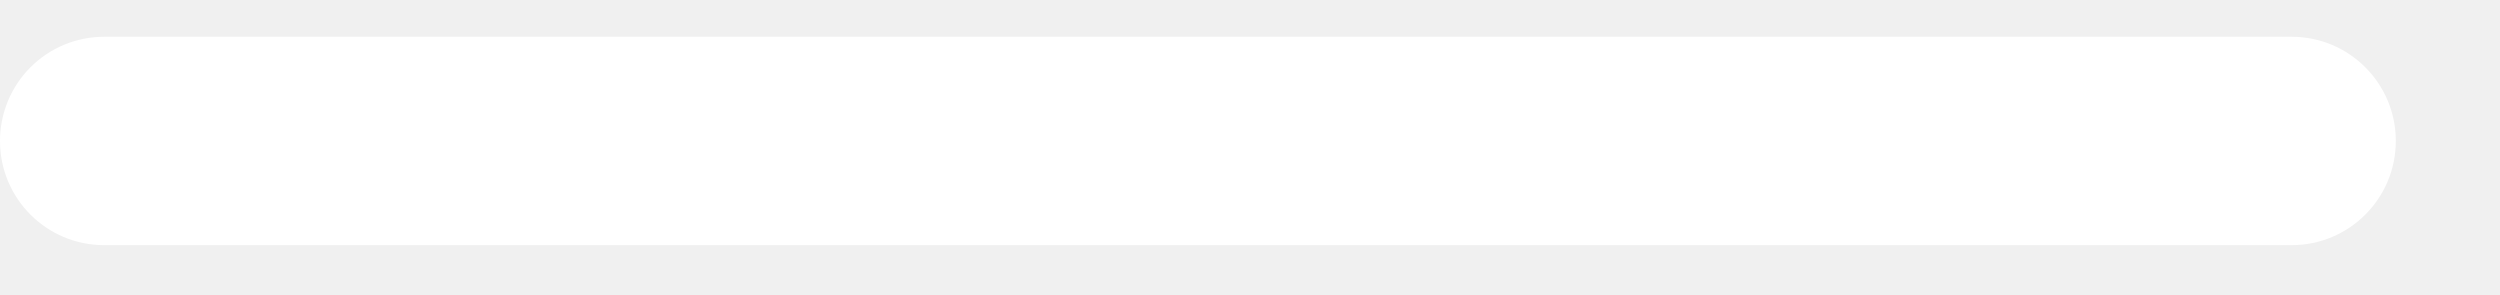
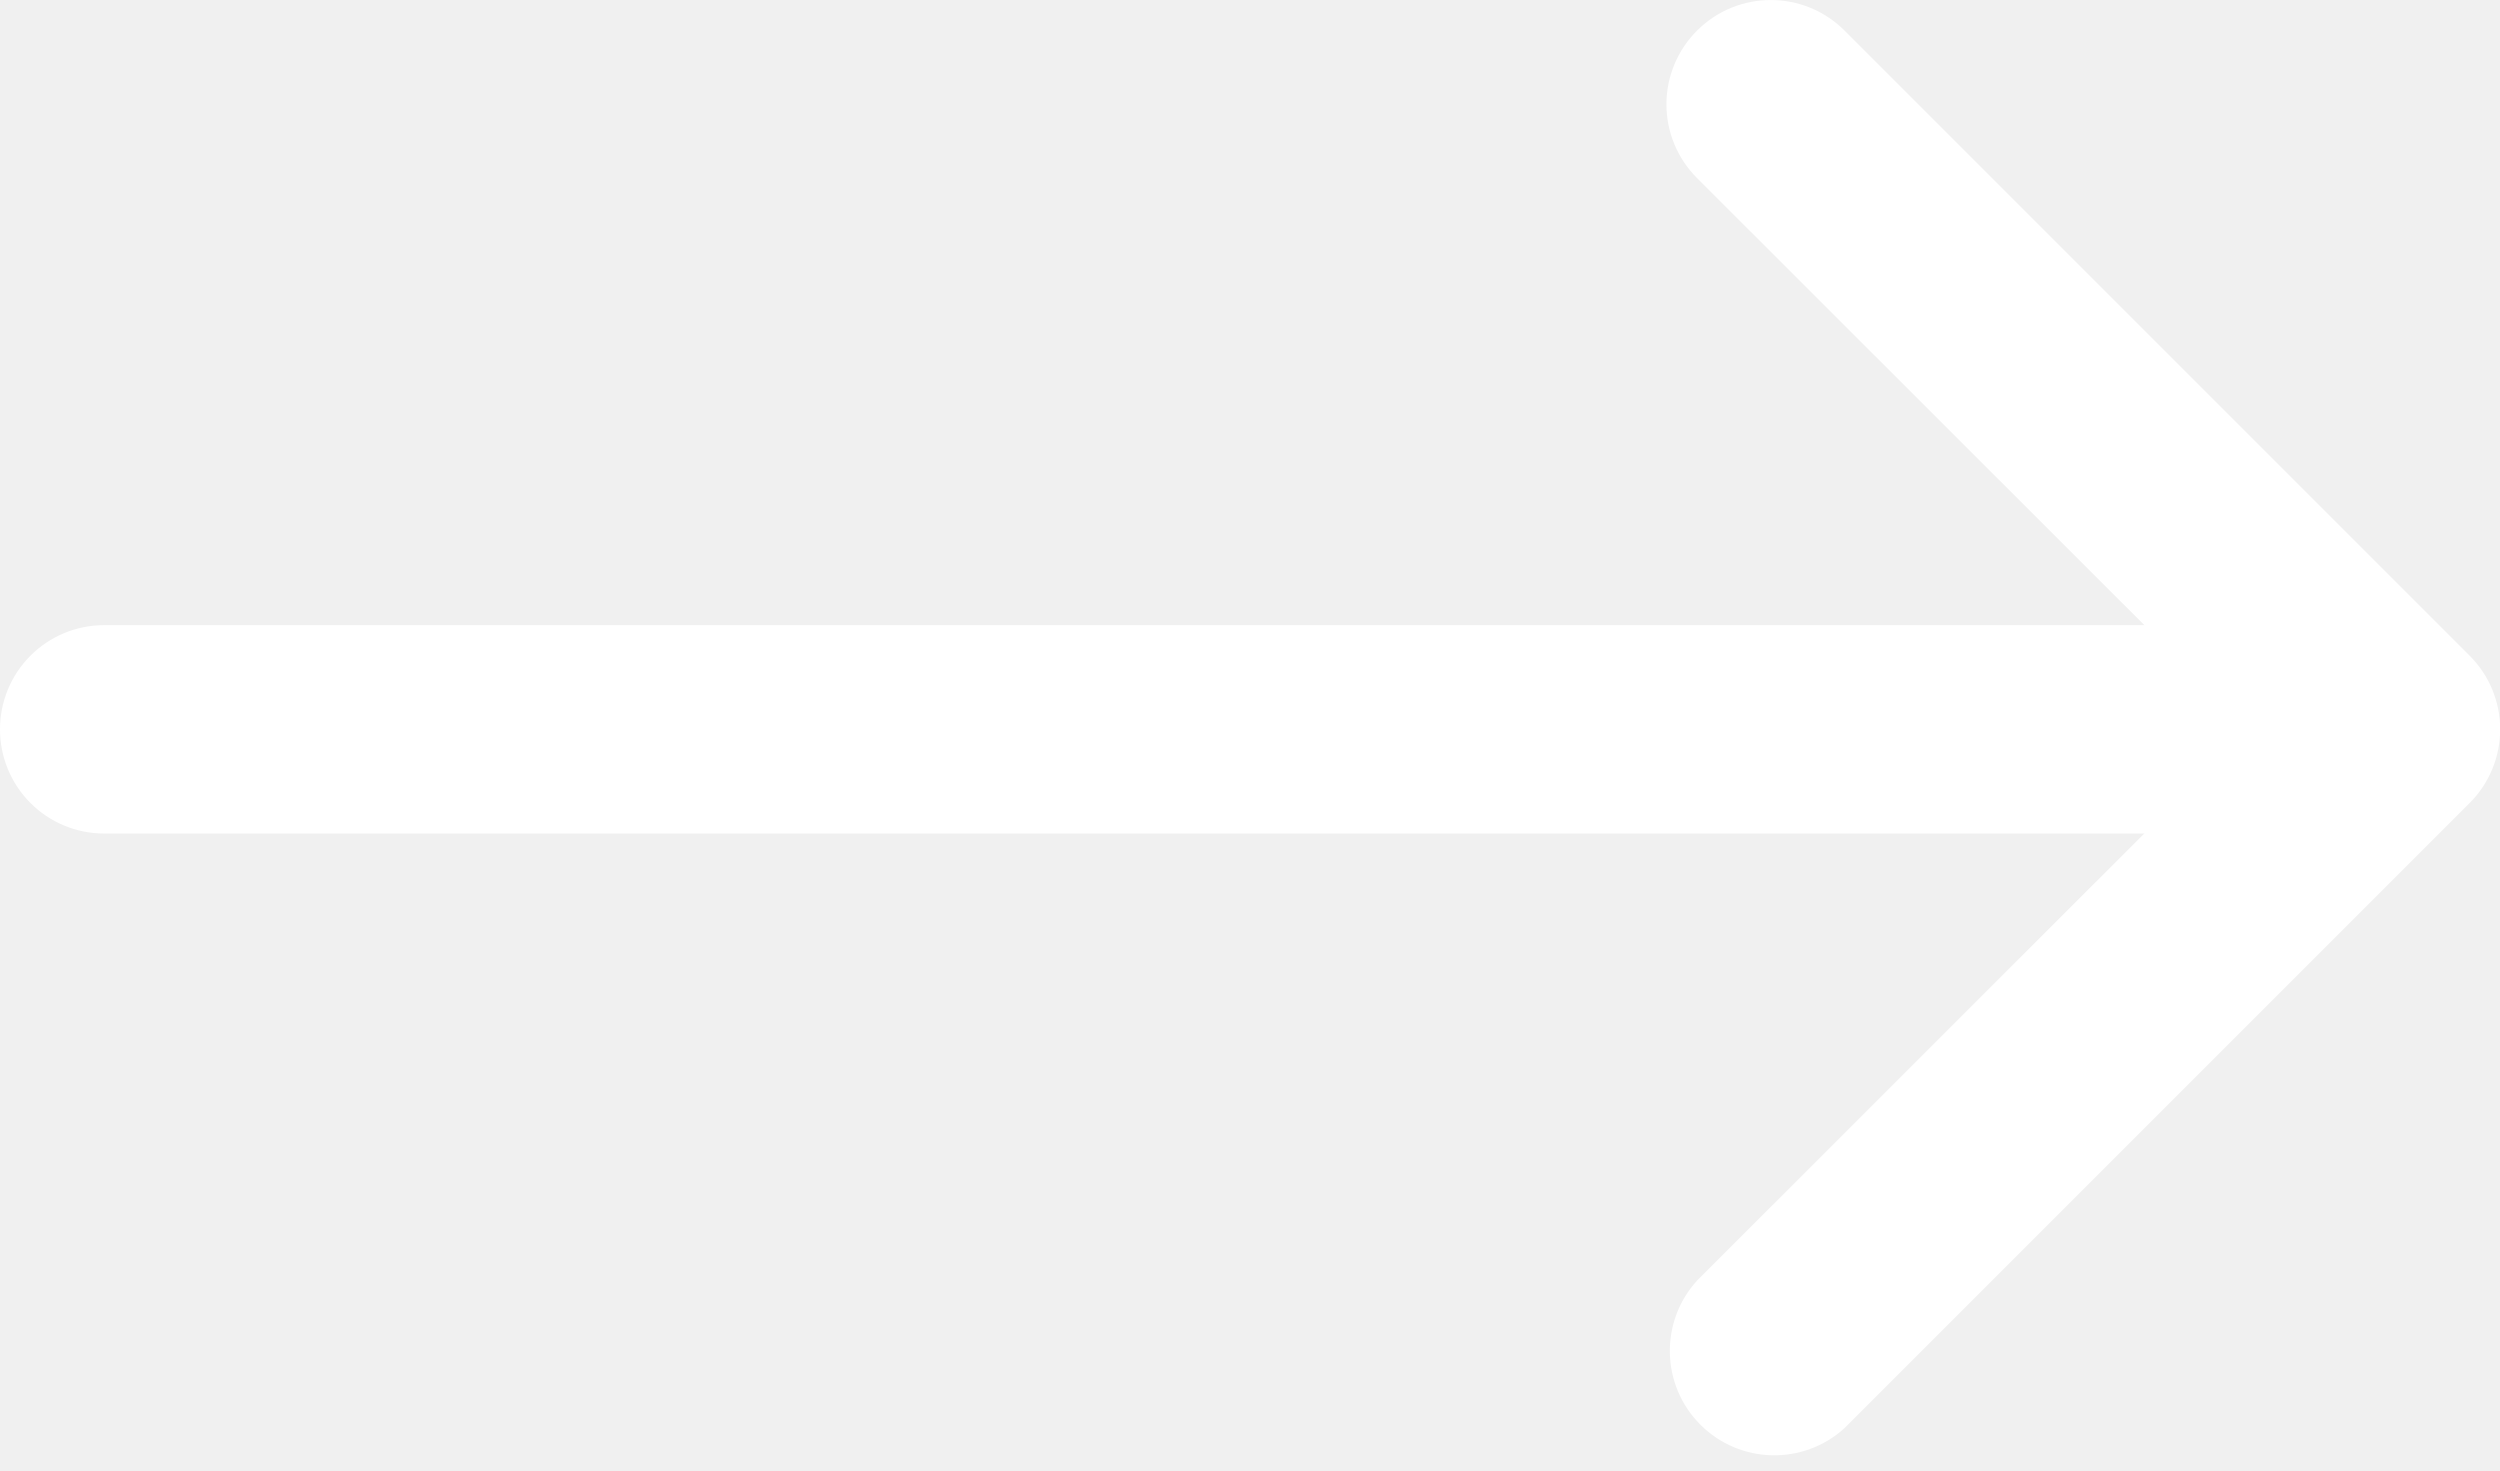
- <svg xmlns="http://www.w3.org/2000/svg" width="17" height="2" fill="none">
-   <path fill-rule="evenodd" clip-rule="evenodd" d="M0 .96A.708.708 0 0 1 .708.25h14.875a.708.708 0 0 1 0 1.417H.708A.708.708 0 0 1 0 .959Z" fill="#fff" />
+ <svg xmlns="http://www.w3.org/2000/svg" width="17" height="10" fill="none">
+   <path fill-rule="evenodd" clip-rule="evenodd" d="M11.54.208a.709.709 0 0 1 1.003 0l4.25 4.25a.708.708 0 0 1 0 1.003l-4.25 4.25a.71.71 0 0 1-1.003-1.003l3.75-3.749-3.75-3.748a.708.708 0 0 1 0-1.003Z" fill="#fff" />
+   <path fill-rule="evenodd" clip-rule="evenodd" d="M0 4.96a.708.708 0 0 1 .708-.709h14.875a.708.708 0 0 1 0 1.417H.708A.708.708 0 0 1 0 4.959Z" fill="#fff" />
</svg>
